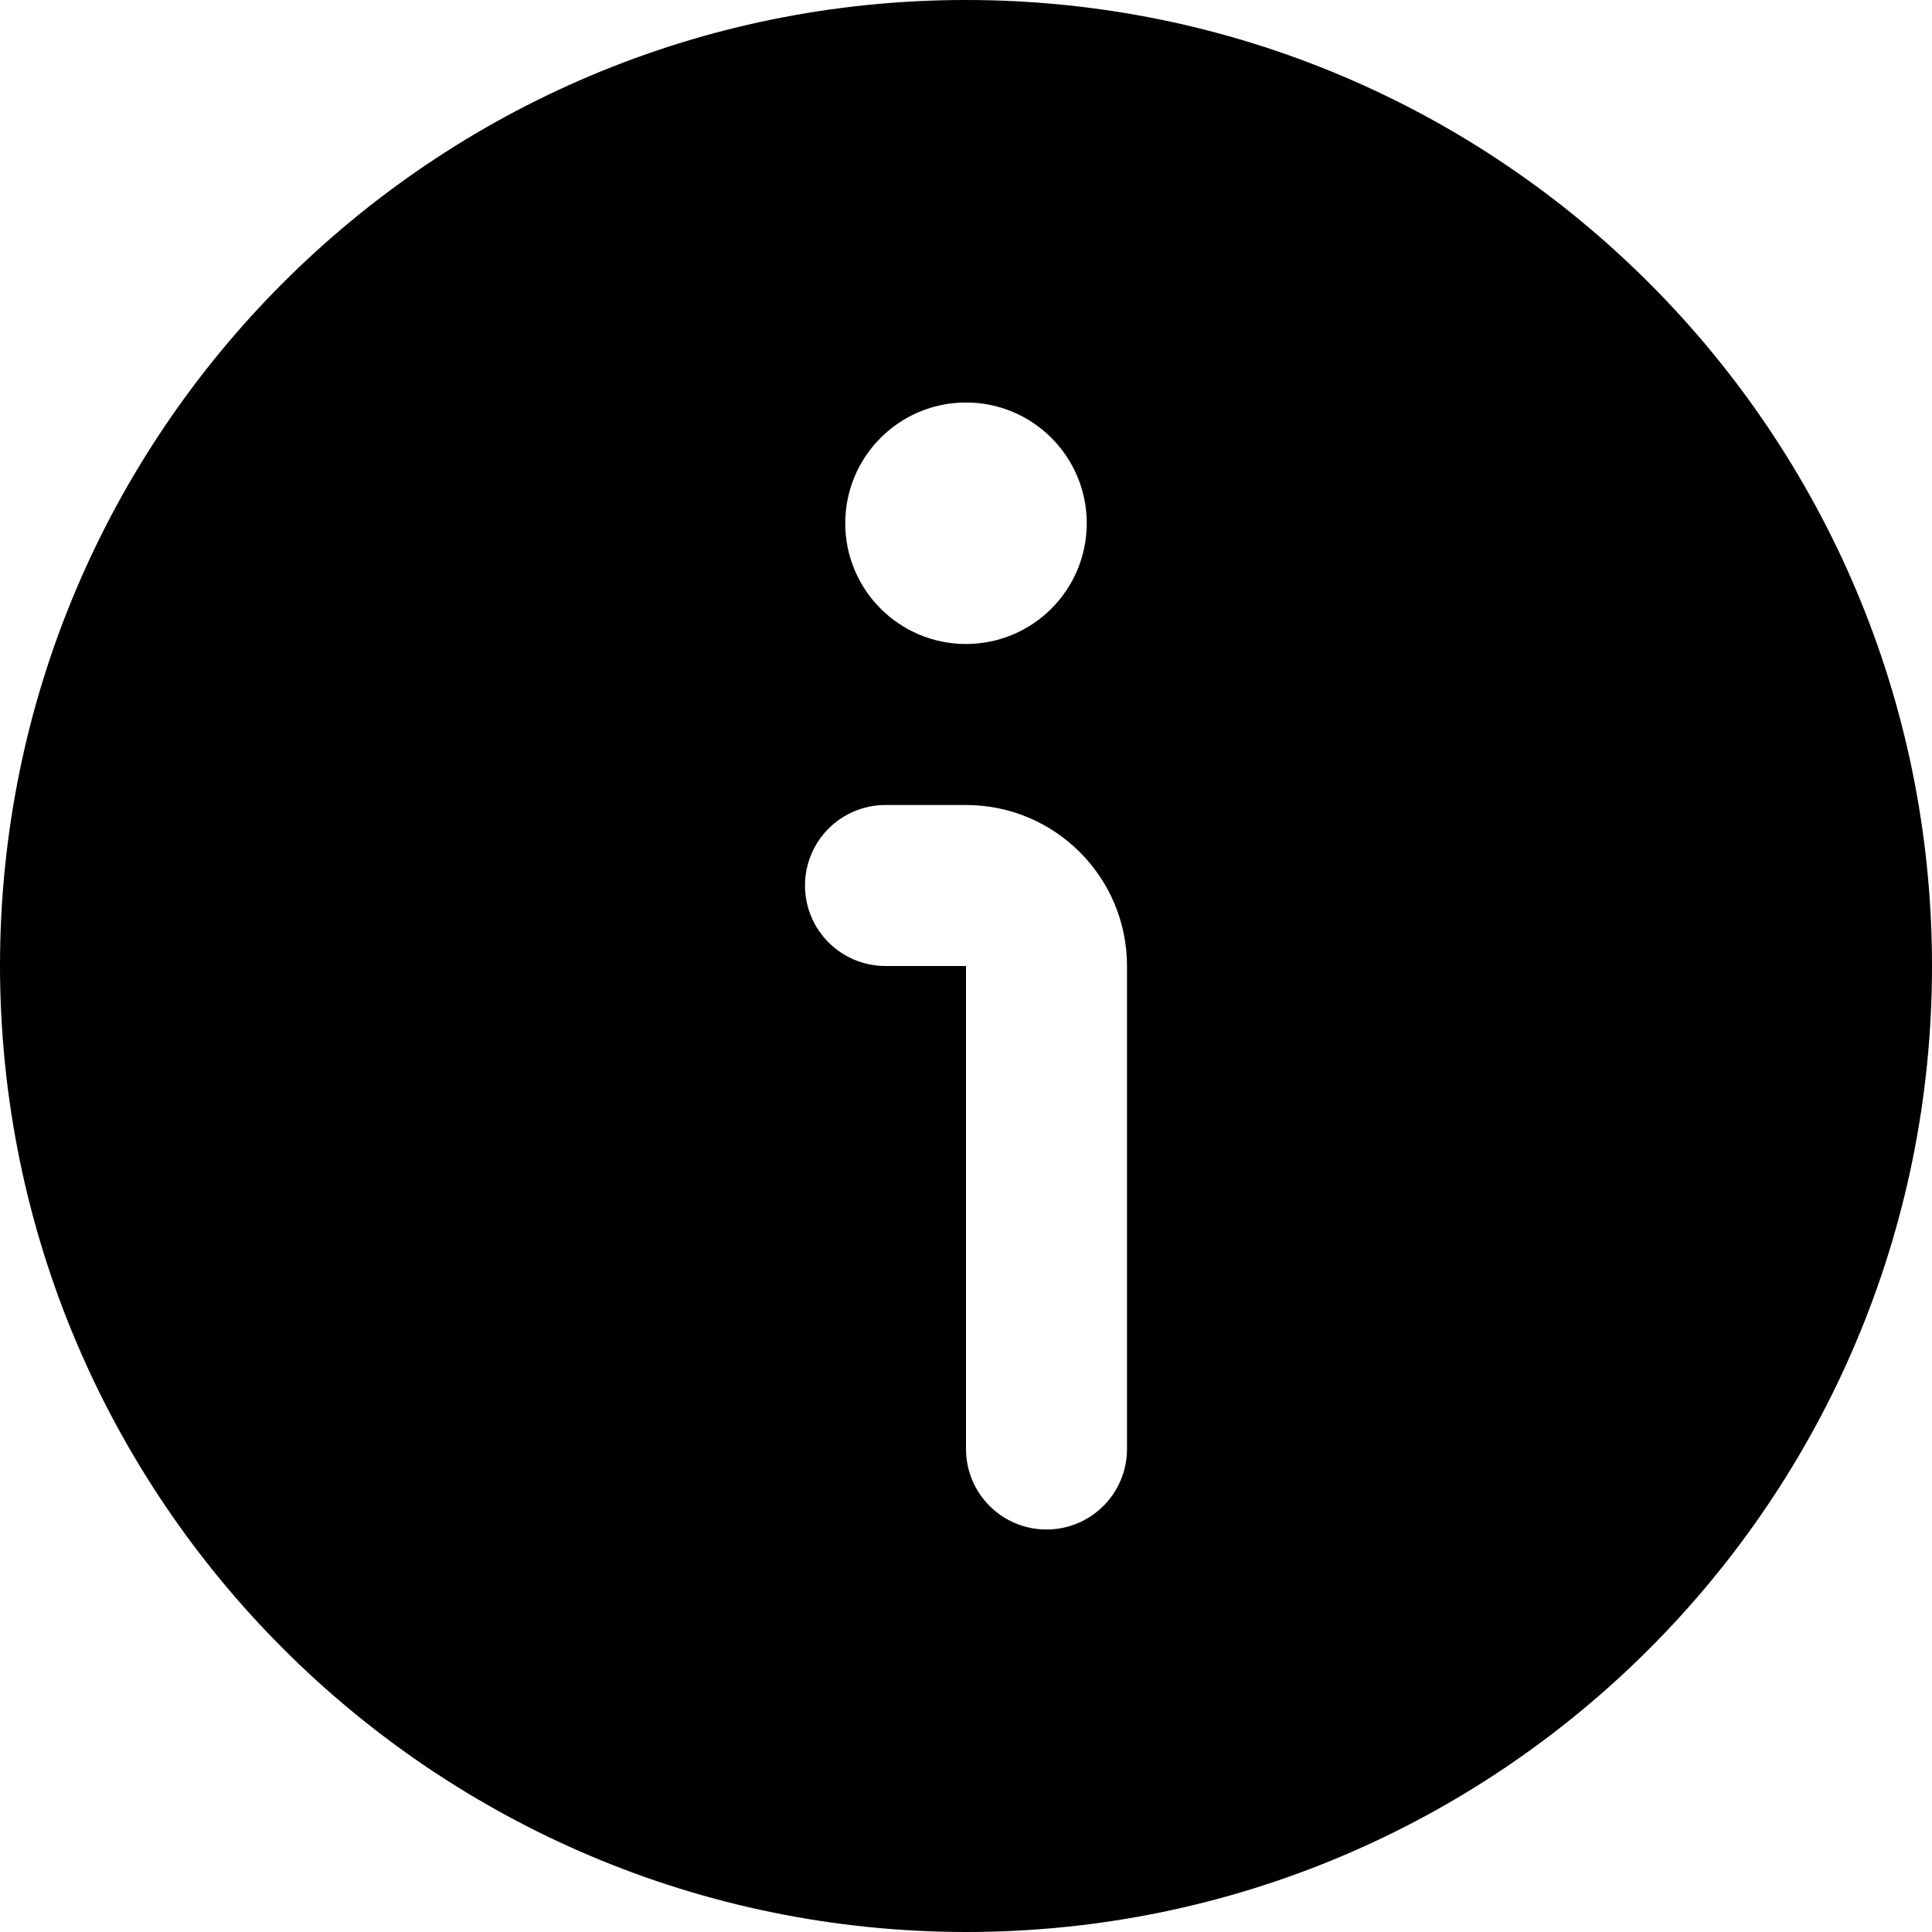
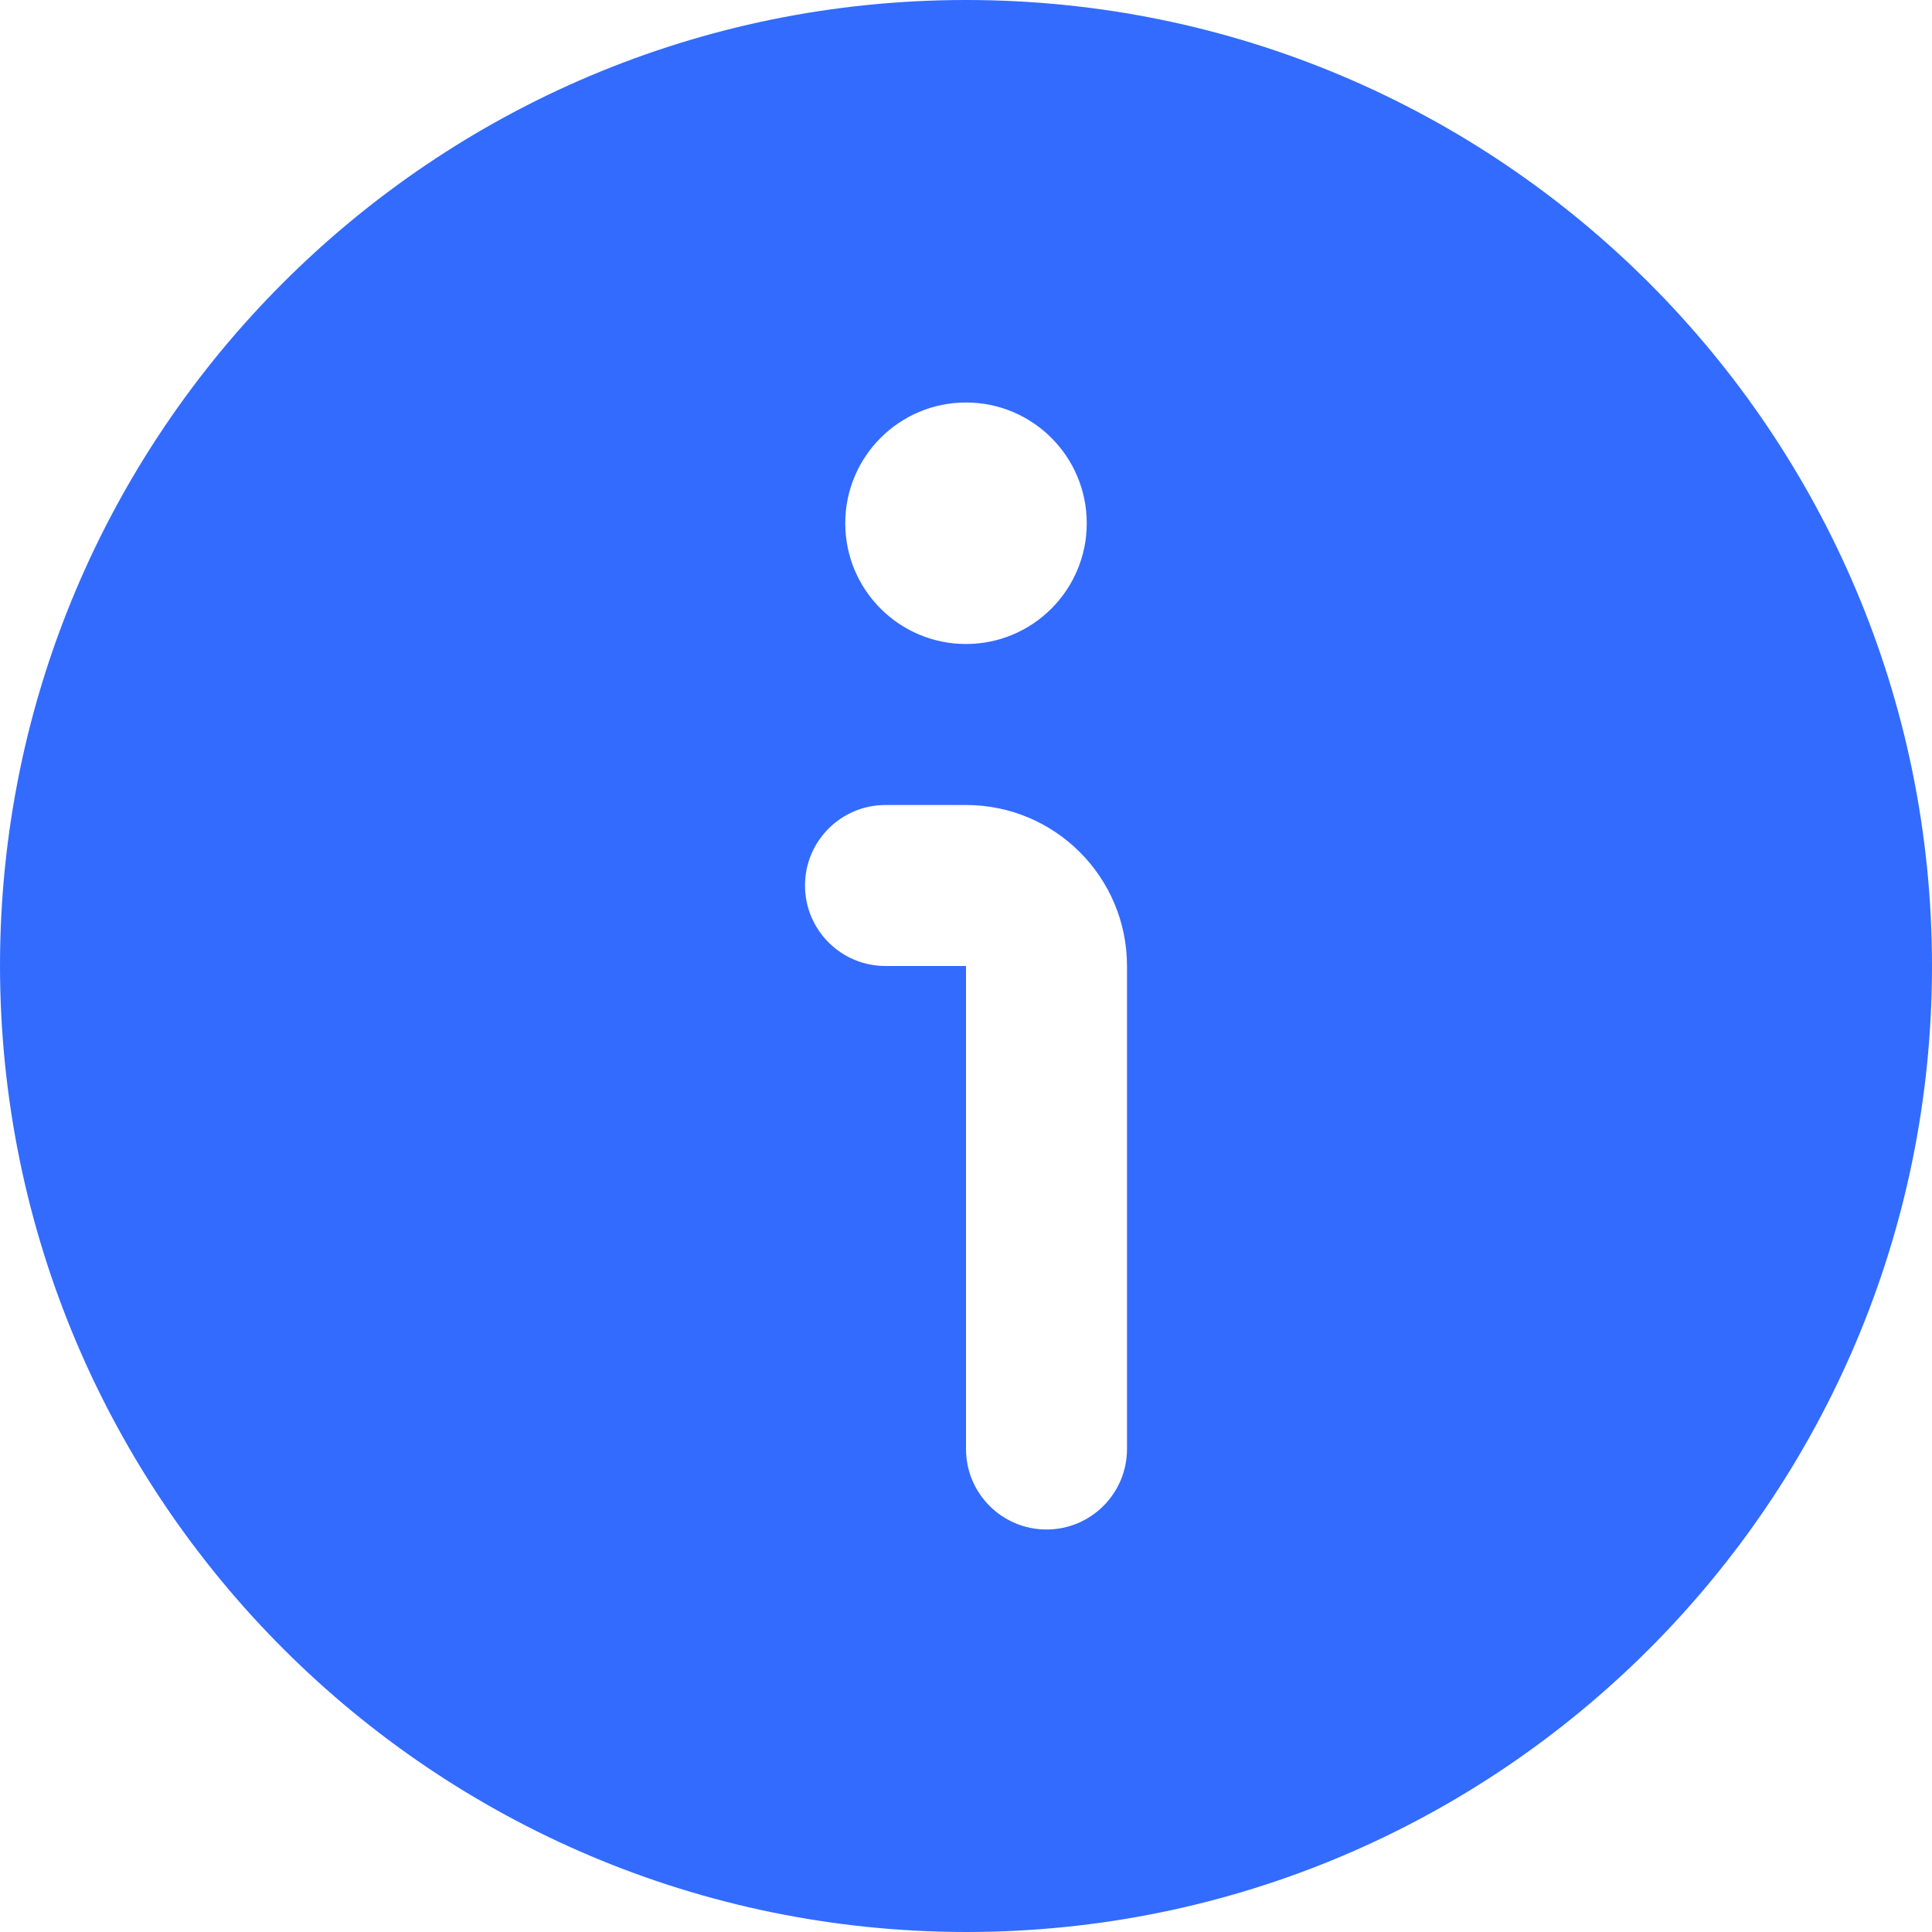
- <svg xmlns="http://www.w3.org/2000/svg" id="Filled" viewBox="0 0 24 24" width="512" height="512">
+ <svg xmlns="http://www.w3.org/2000/svg" id="Filled" fill="#326bfe" viewBox="0 0 24 24" width="500" height="500">
  <path d="M12,24A12,12,0,1,0,0,12,12.013,12.013,0,0,0,12,24ZM12,5a1.5,1.5,0,1,1-1.5,1.5A1.5,1.5,0,0,1,12,5Zm-1,5h1a2,2,0,0,1,2,2v6a1,1,0,0,1-2,0V12H11a1,1,0,0,1,0-2Z" />
</svg>
